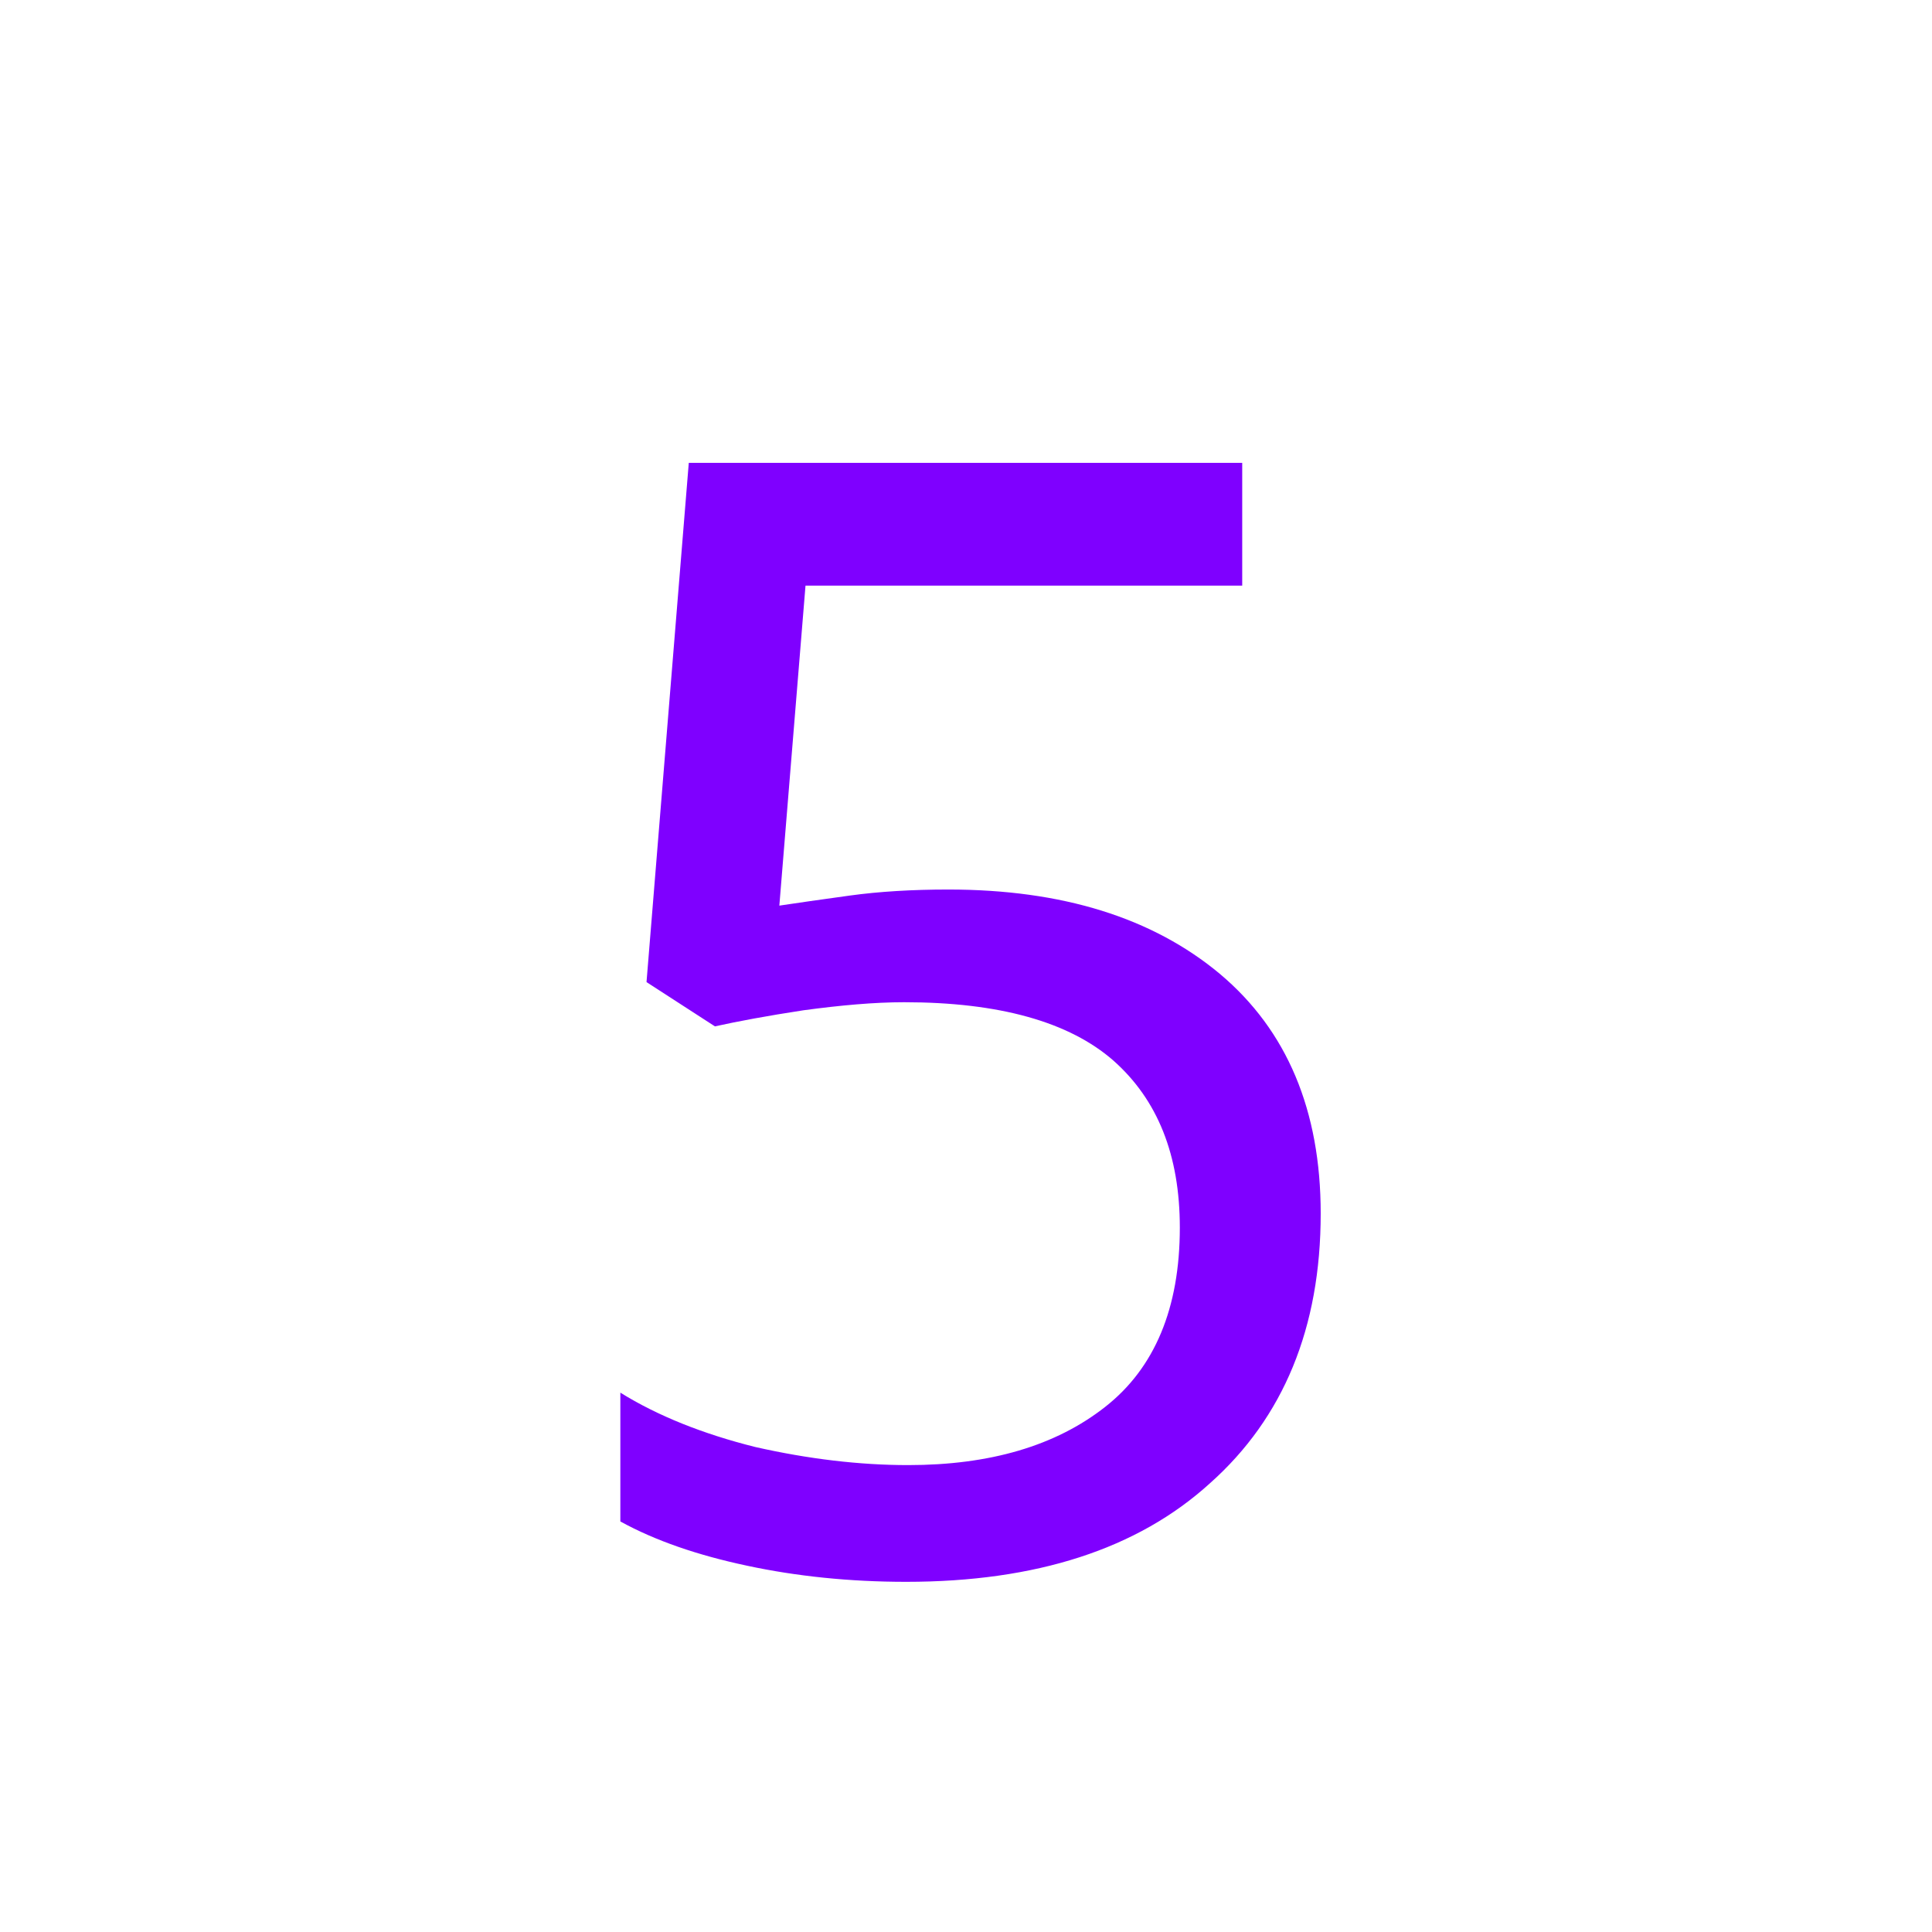
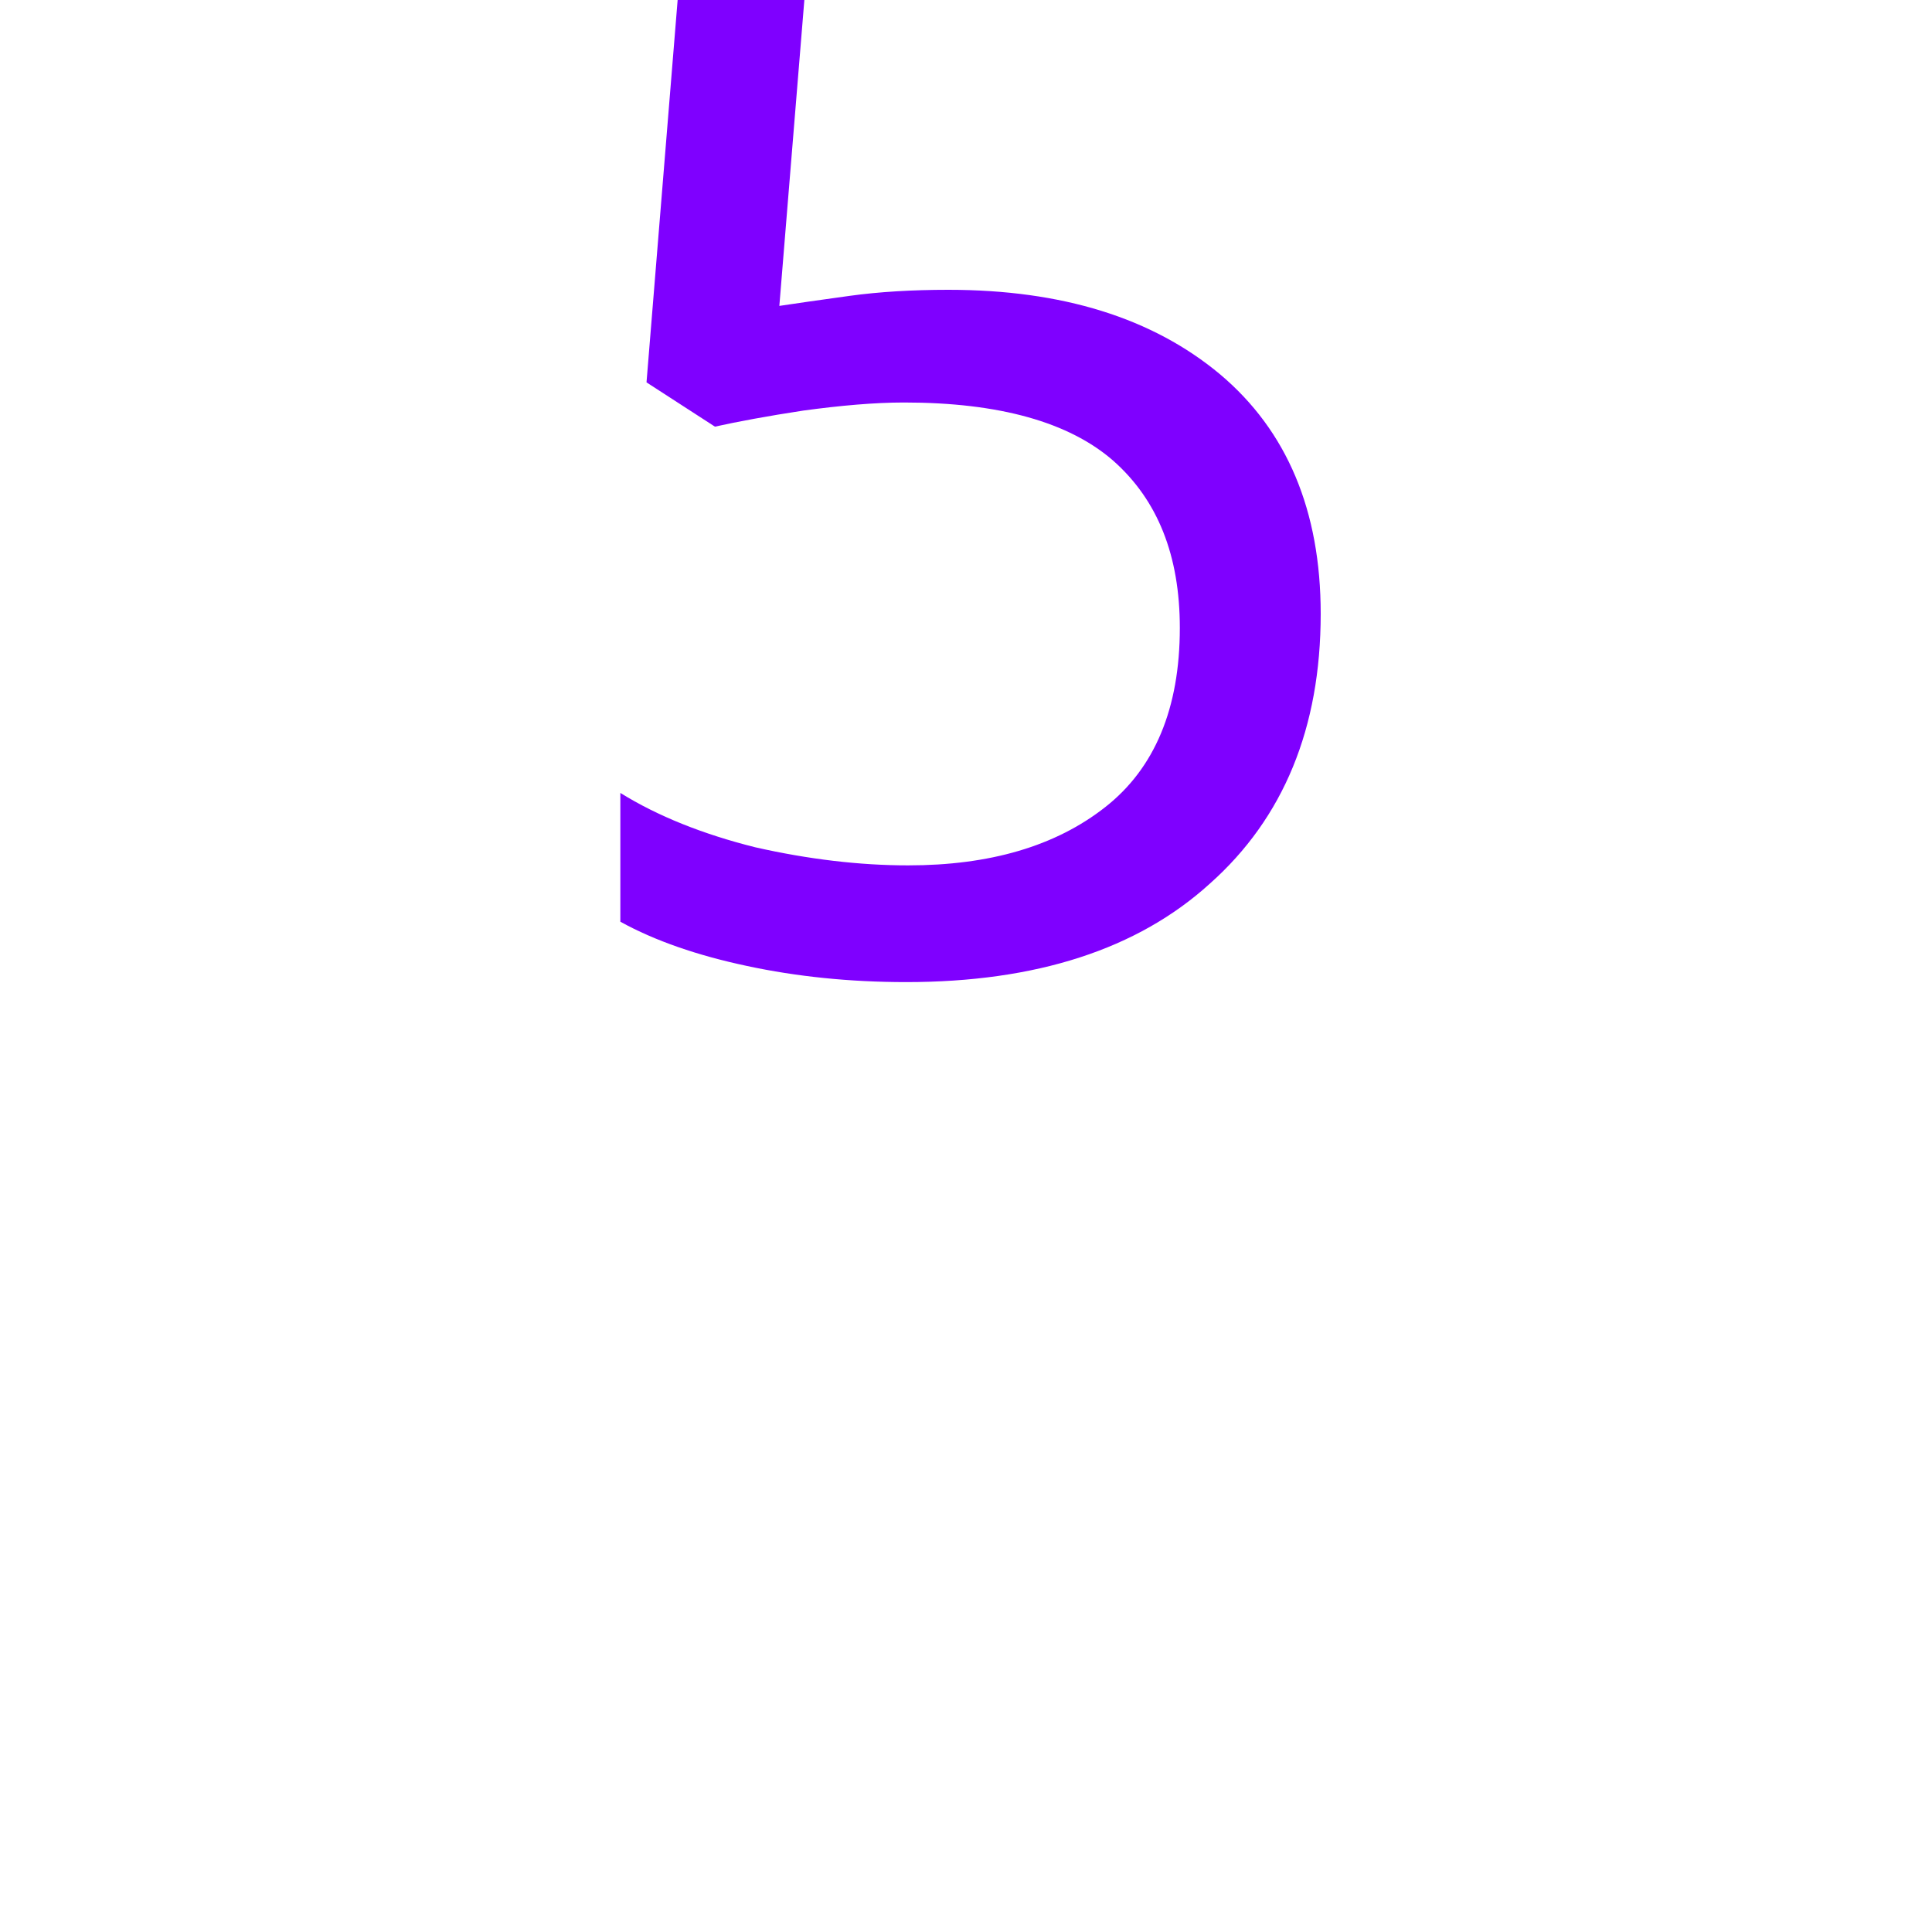
<svg xmlns="http://www.w3.org/2000/svg" xmlns:ns1="http://krita.org/namespaces/svg/krita" viewBox="0 0 15 15">
  <defs />
-   <text fill="#7f00ff" id="shape0" ns1:useRichText="true" text-rendering="auto" ns1:textVersion="3" dominant-baseline="central" stroke-opacity="0" stroke="#000000" stroke-width="0" stroke-linecap="square" stroke-linejoin="bevel" letter-spacing="0" text-anchor="middle" word-spacing="0" style="text-align: center;font-family: Kristen ITC;">
+   <text fill="#7f00ff" id="shape0" ns1:useRichText="true" text-rendering="auto" ns1:textVersion="3" dy=".33em" stroke-opacity="0" stroke="#000000" stroke-width="0" stroke-linecap="square" stroke-linejoin="bevel" letter-spacing="0" text-anchor="middle" word-spacing="0" style="text-align: center;font-family: Kristen ITC;">
    <tspan x="50%" y="50%">5</tspan>
  </text>
</svg>
